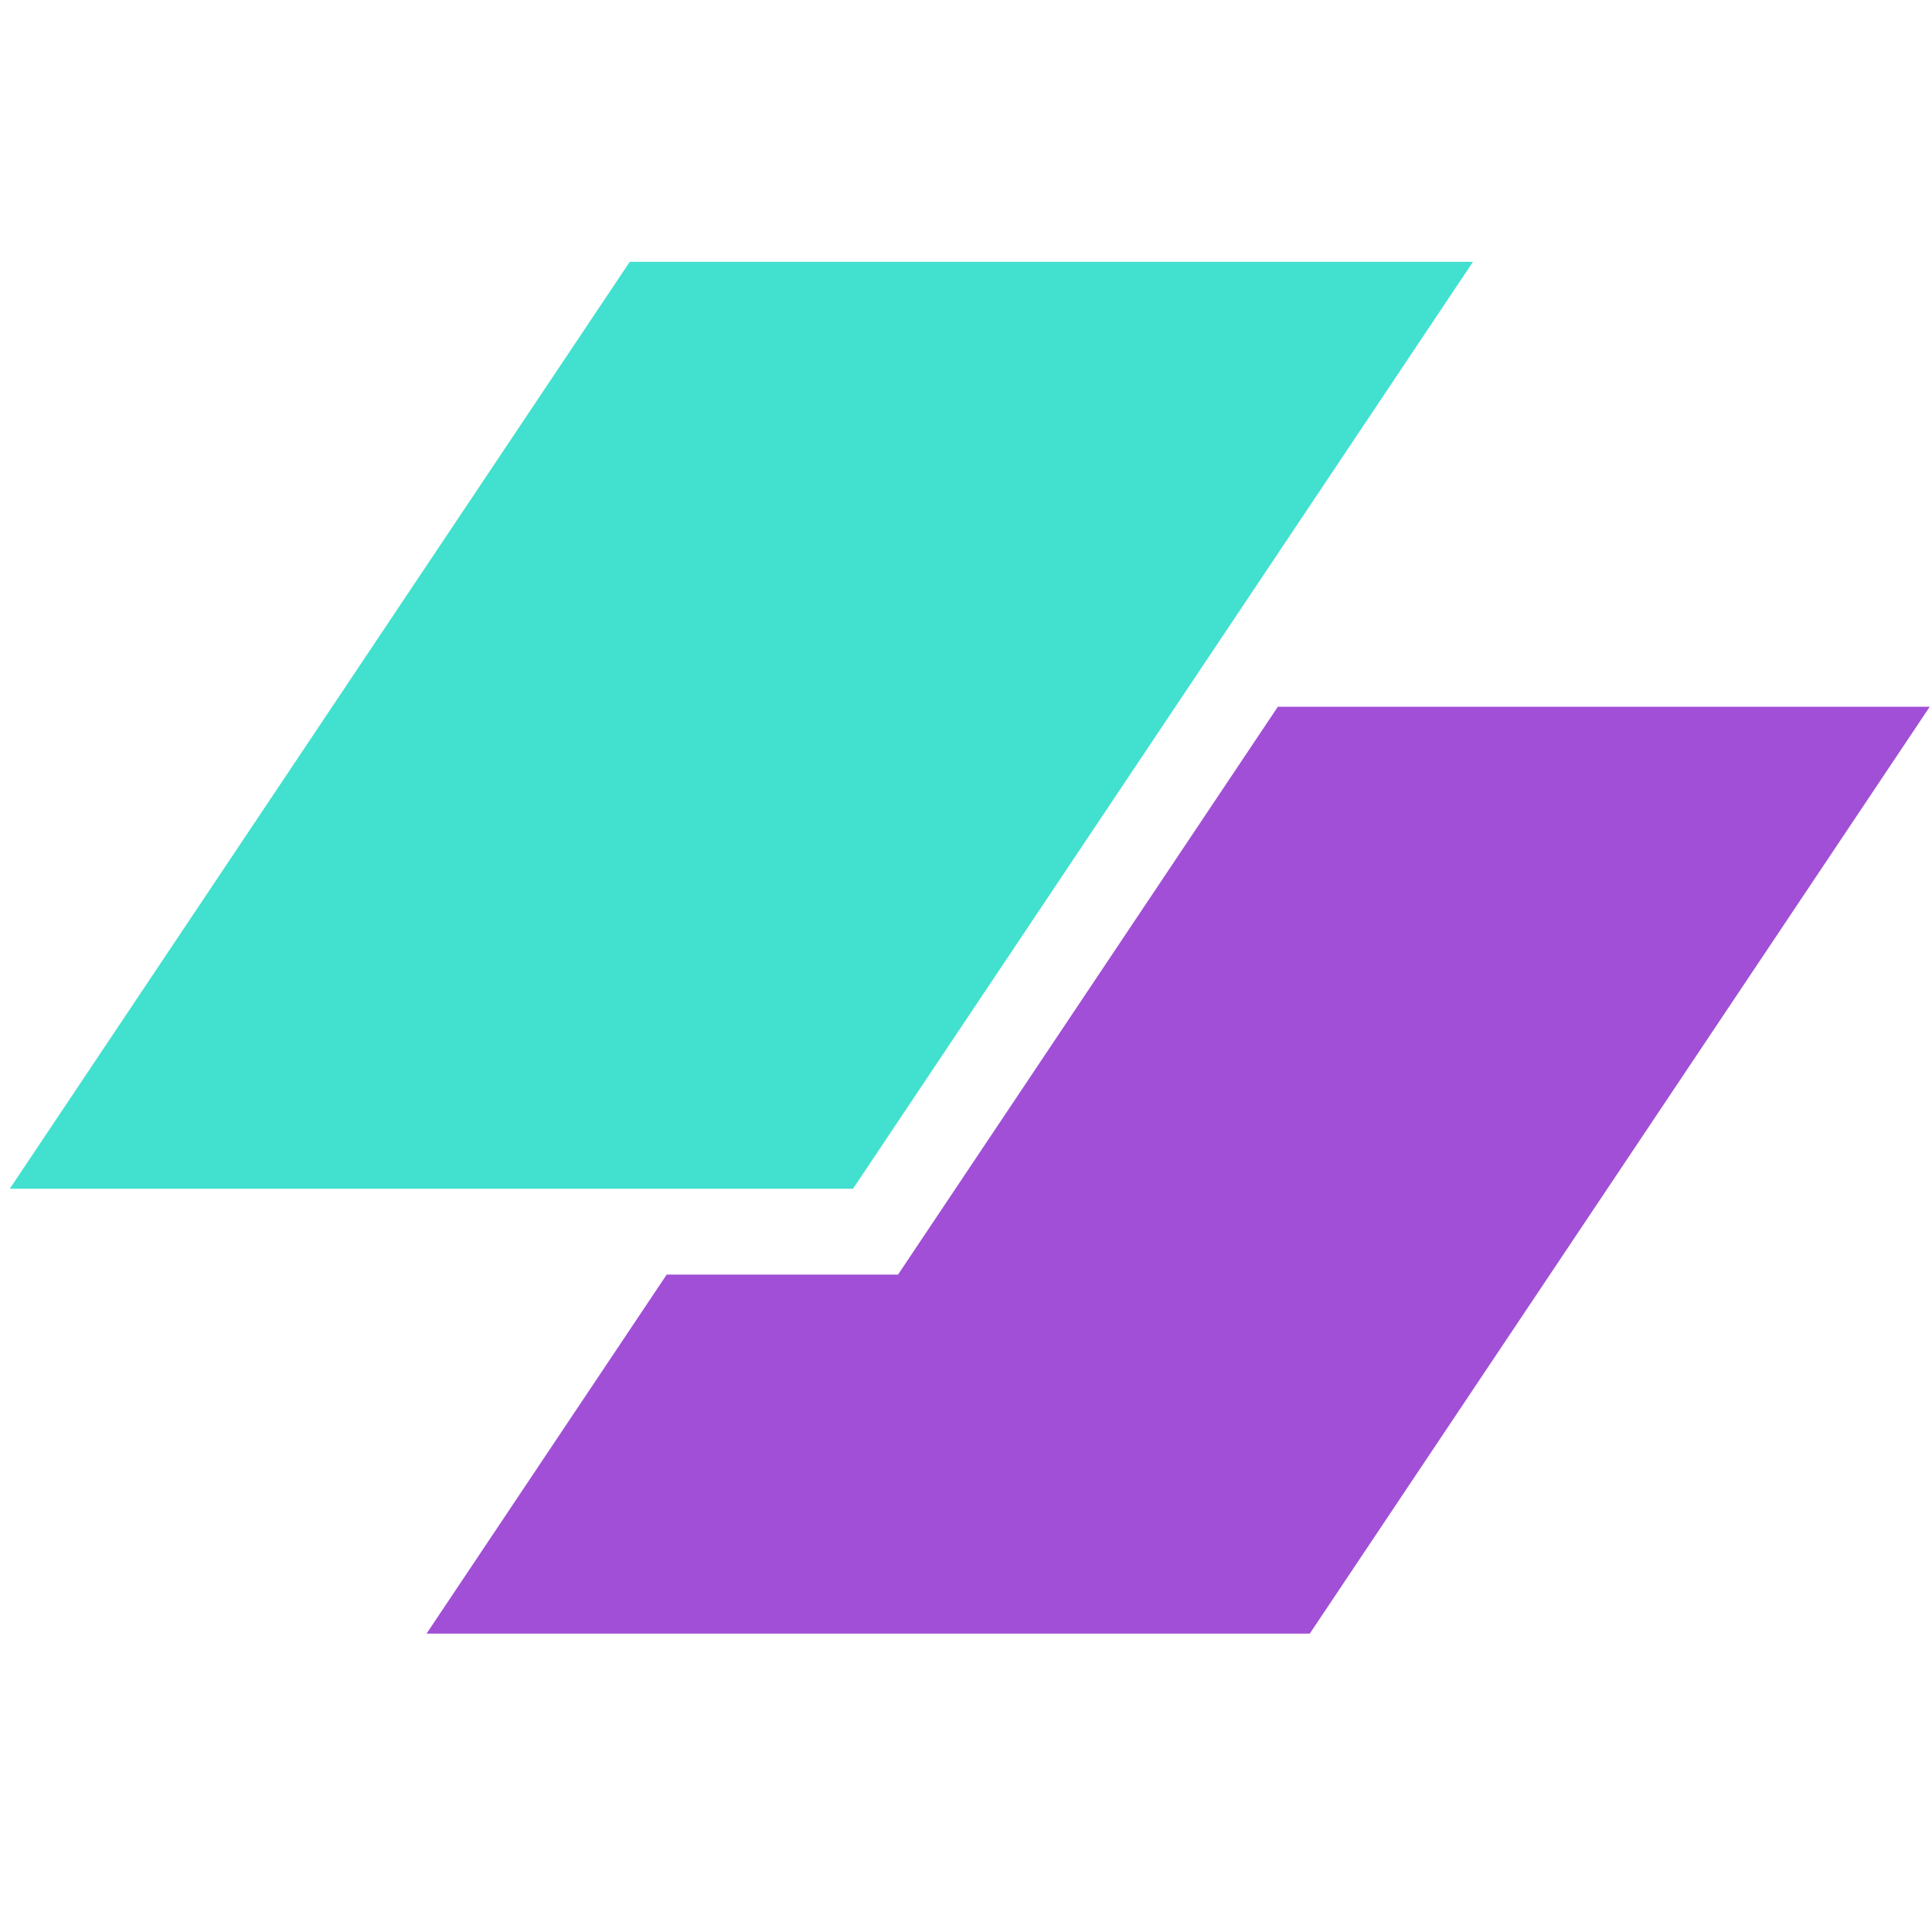
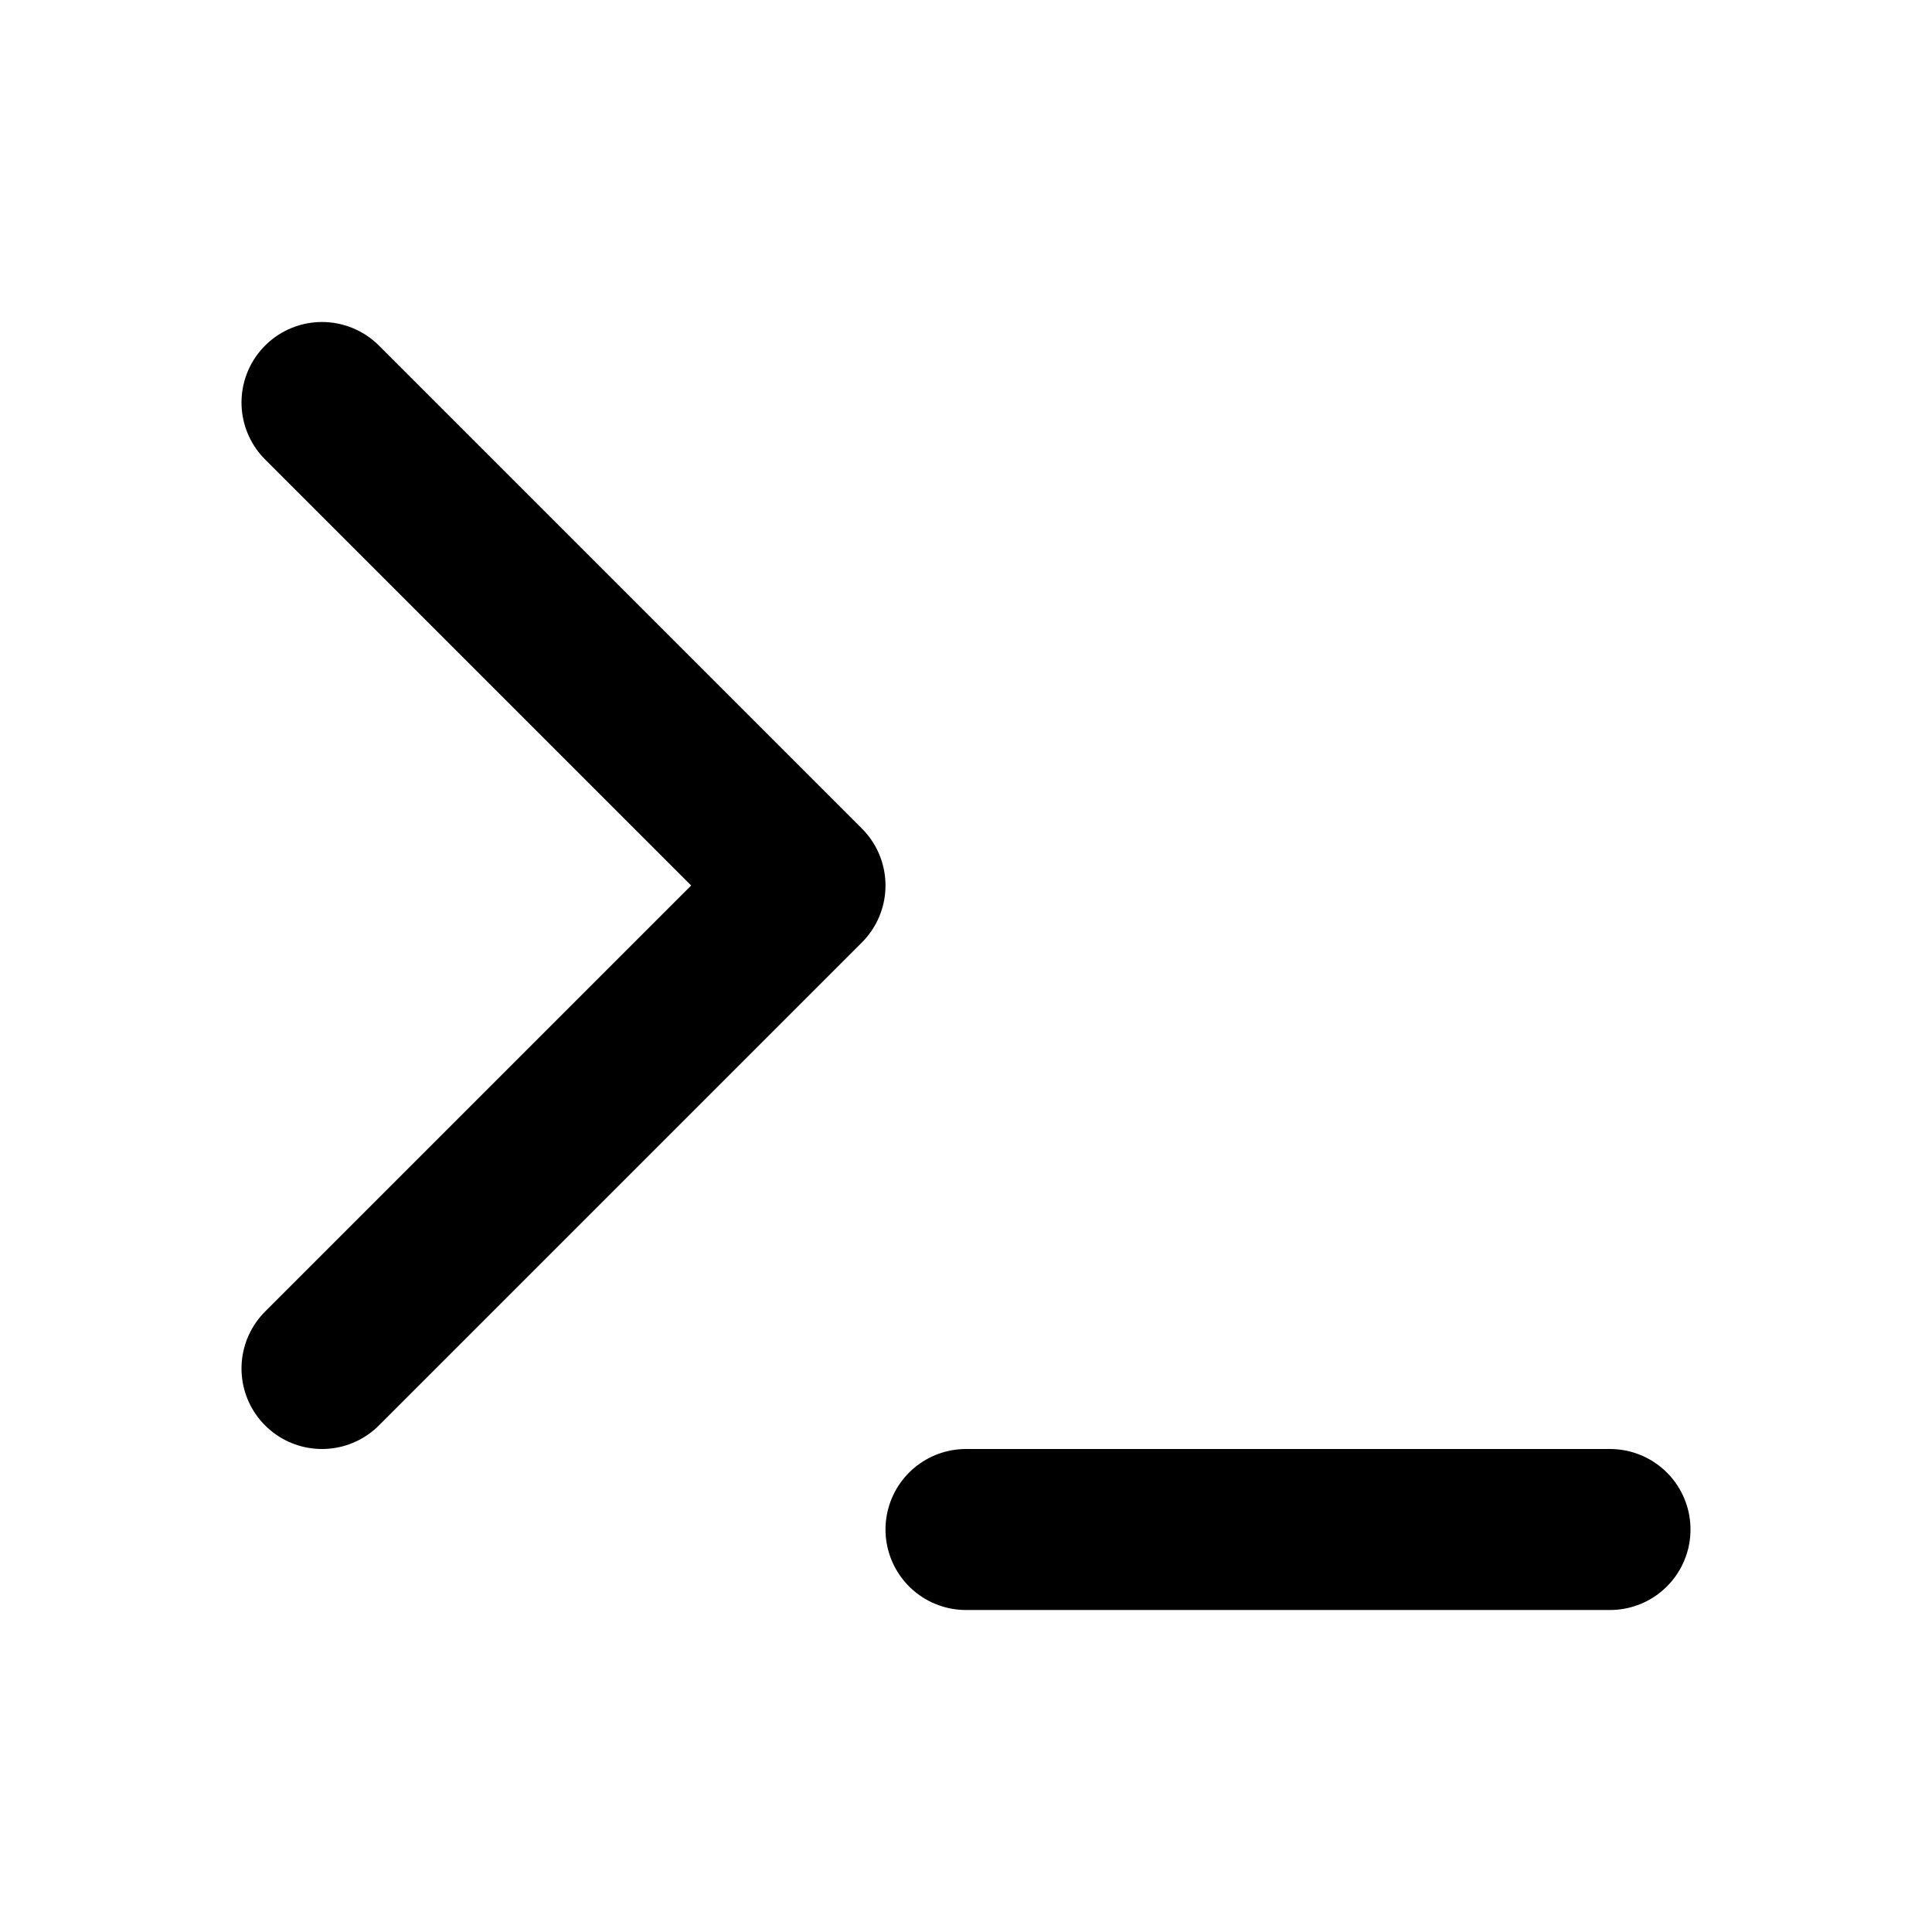
- <svg xmlns="http://www.w3.org/2000/svg" width="512" height="512" viewBox="0 0 512 512" fill="none">
-   <mask id="mask0_907_31" style="mask-type:alpha" maskUnits="userSpaceOnUse" x="0" y="0" width="512" height="512">
-     <rect width="512" height="512" rx="80" fill="#161618" />
-   </mask>
-   <g mask="url(#mask0_907_31)">
-     <path d="M166.892 69.385H390.357L226.065 315.018H2.6L166.892 69.385Z" fill="#42E0CE" />
-     <path d="M176.677 337.783L113.043 432.923H347.108L511.4 187.29H338.645L237.988 337.783H176.677Z" fill="#A14FD6" />
-   </g>
+ <svg xmlns="http://www.w3.org/2000/svg" width="24" height="24" viewBox="0 0 24 24" fill="none" stroke="currentColor" stroke-width="2" stroke-linecap="round" stroke-linejoin="round" class="lucide lucide-terminal-icon lucide-terminal">
+   <path d="M12 19h8" />
+   <path d="m4 17 6-6-6-6" />
</svg>
